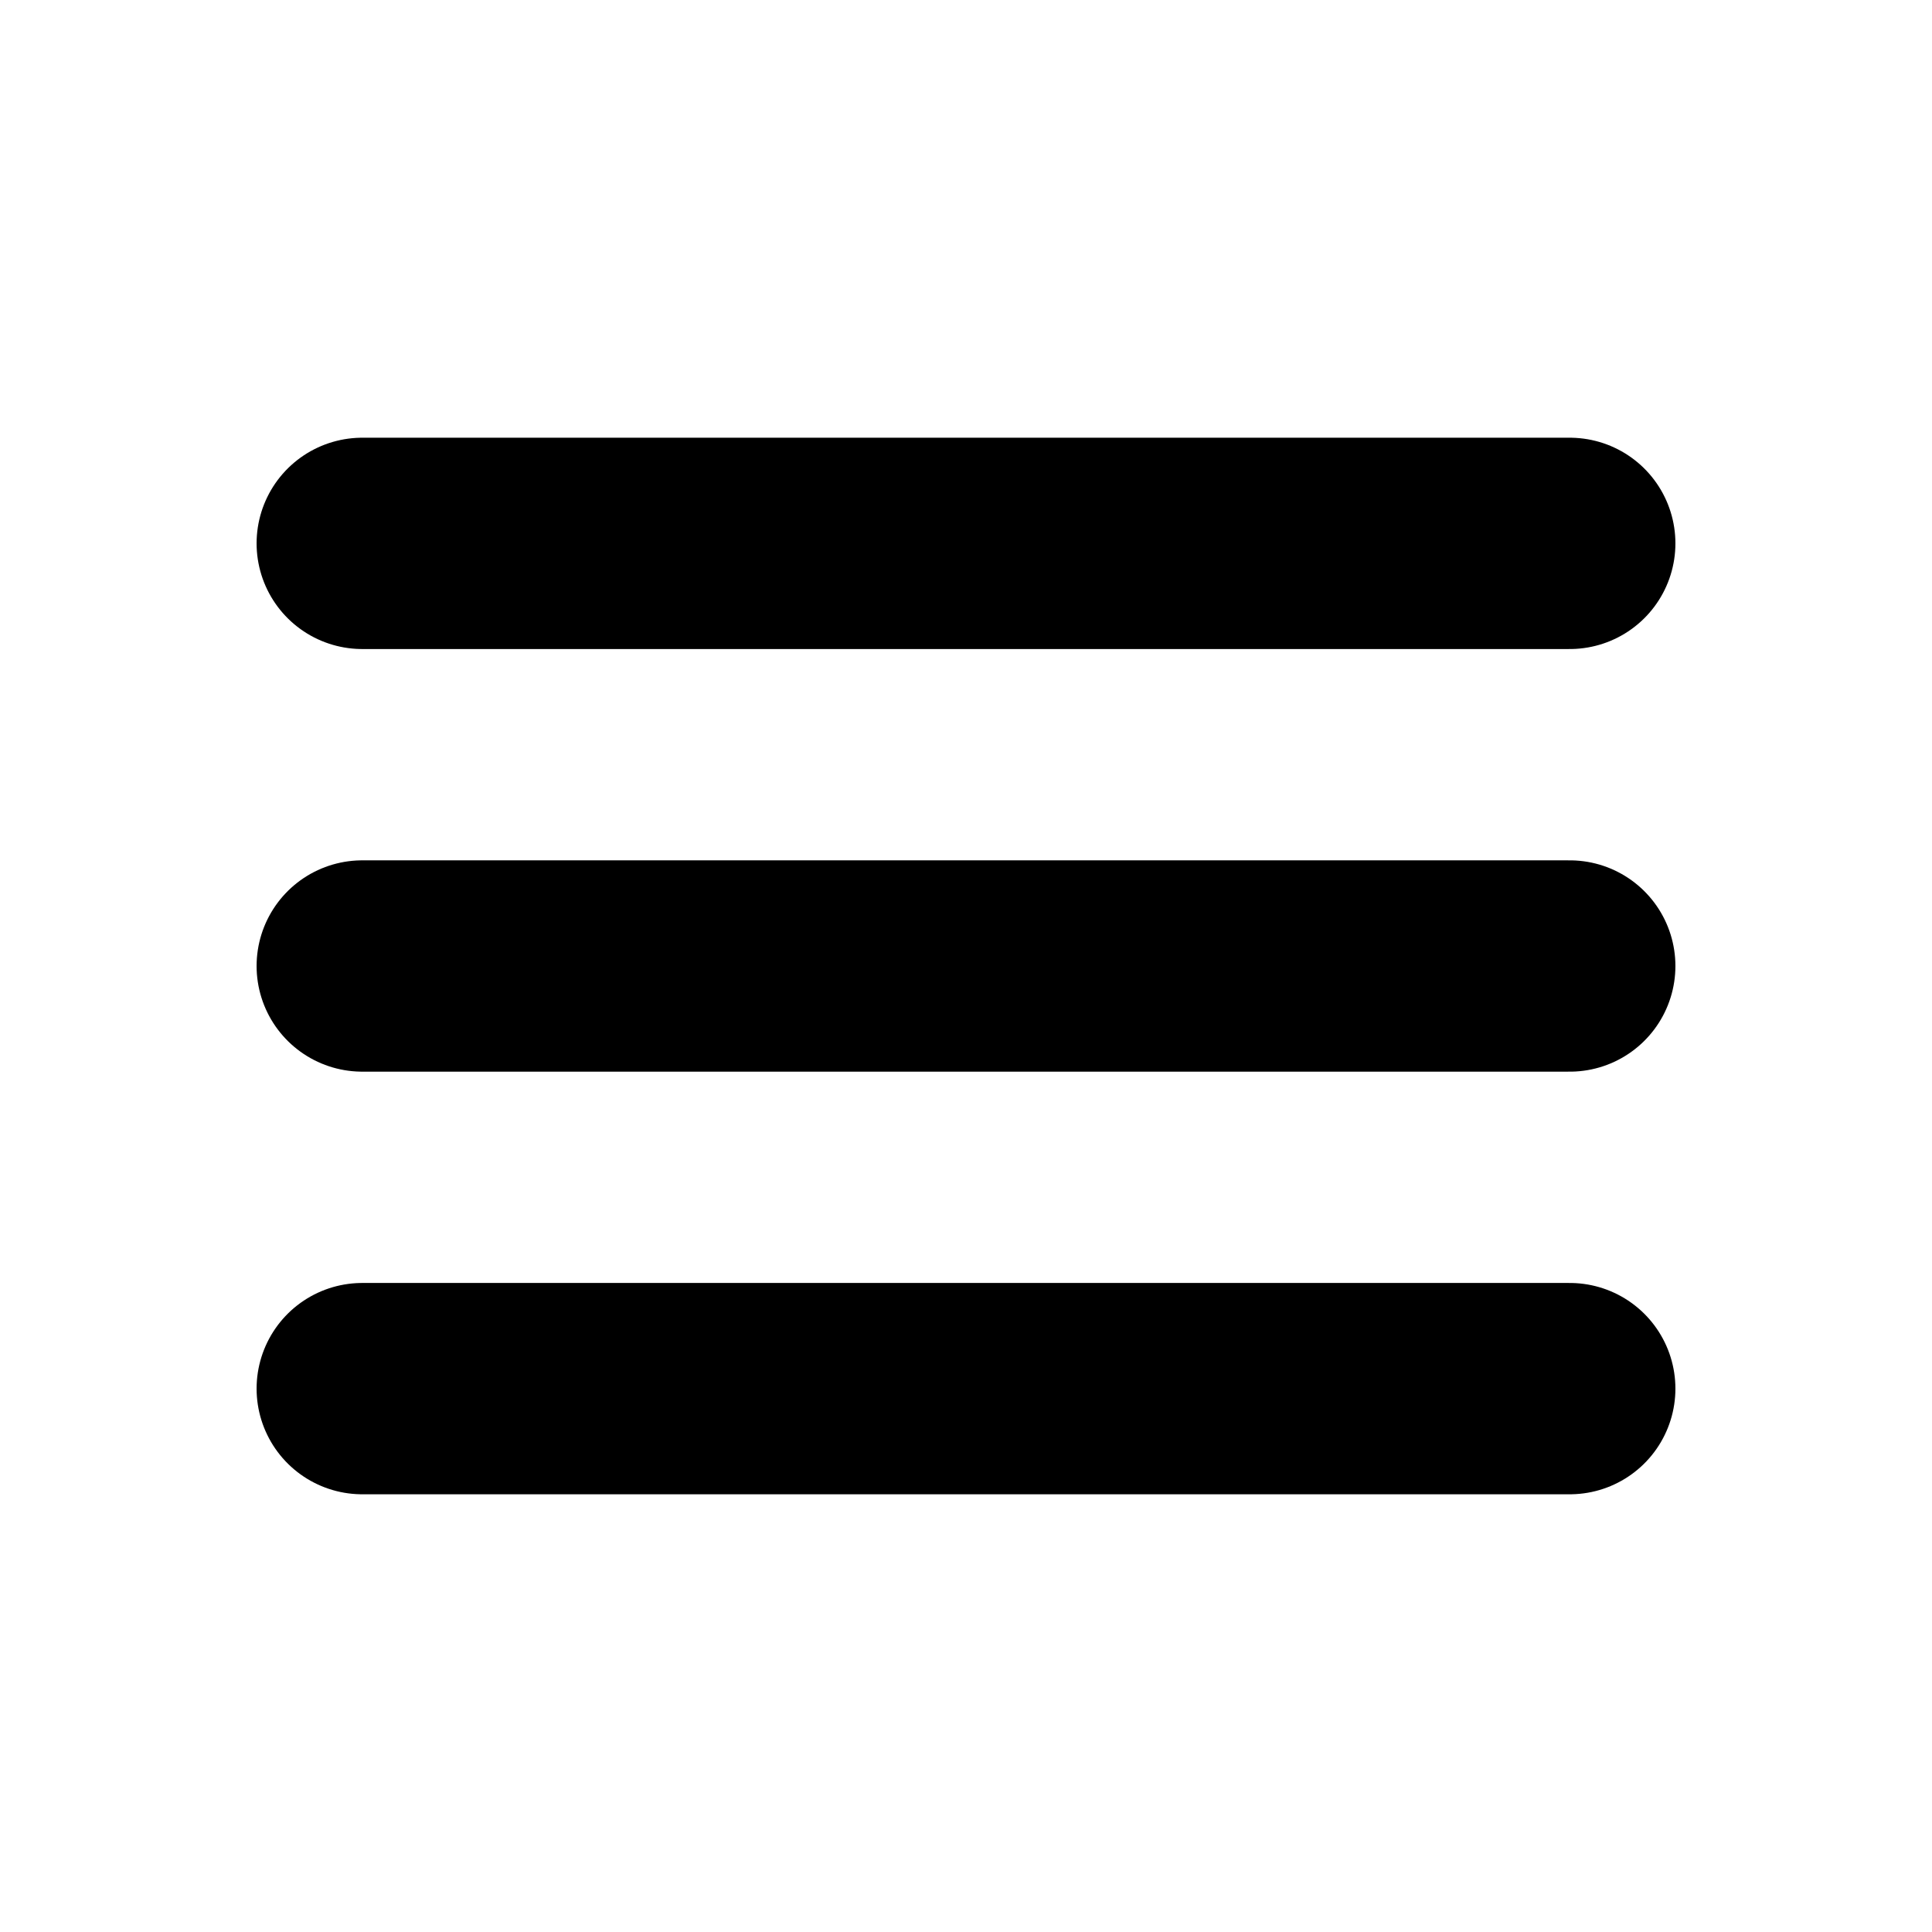
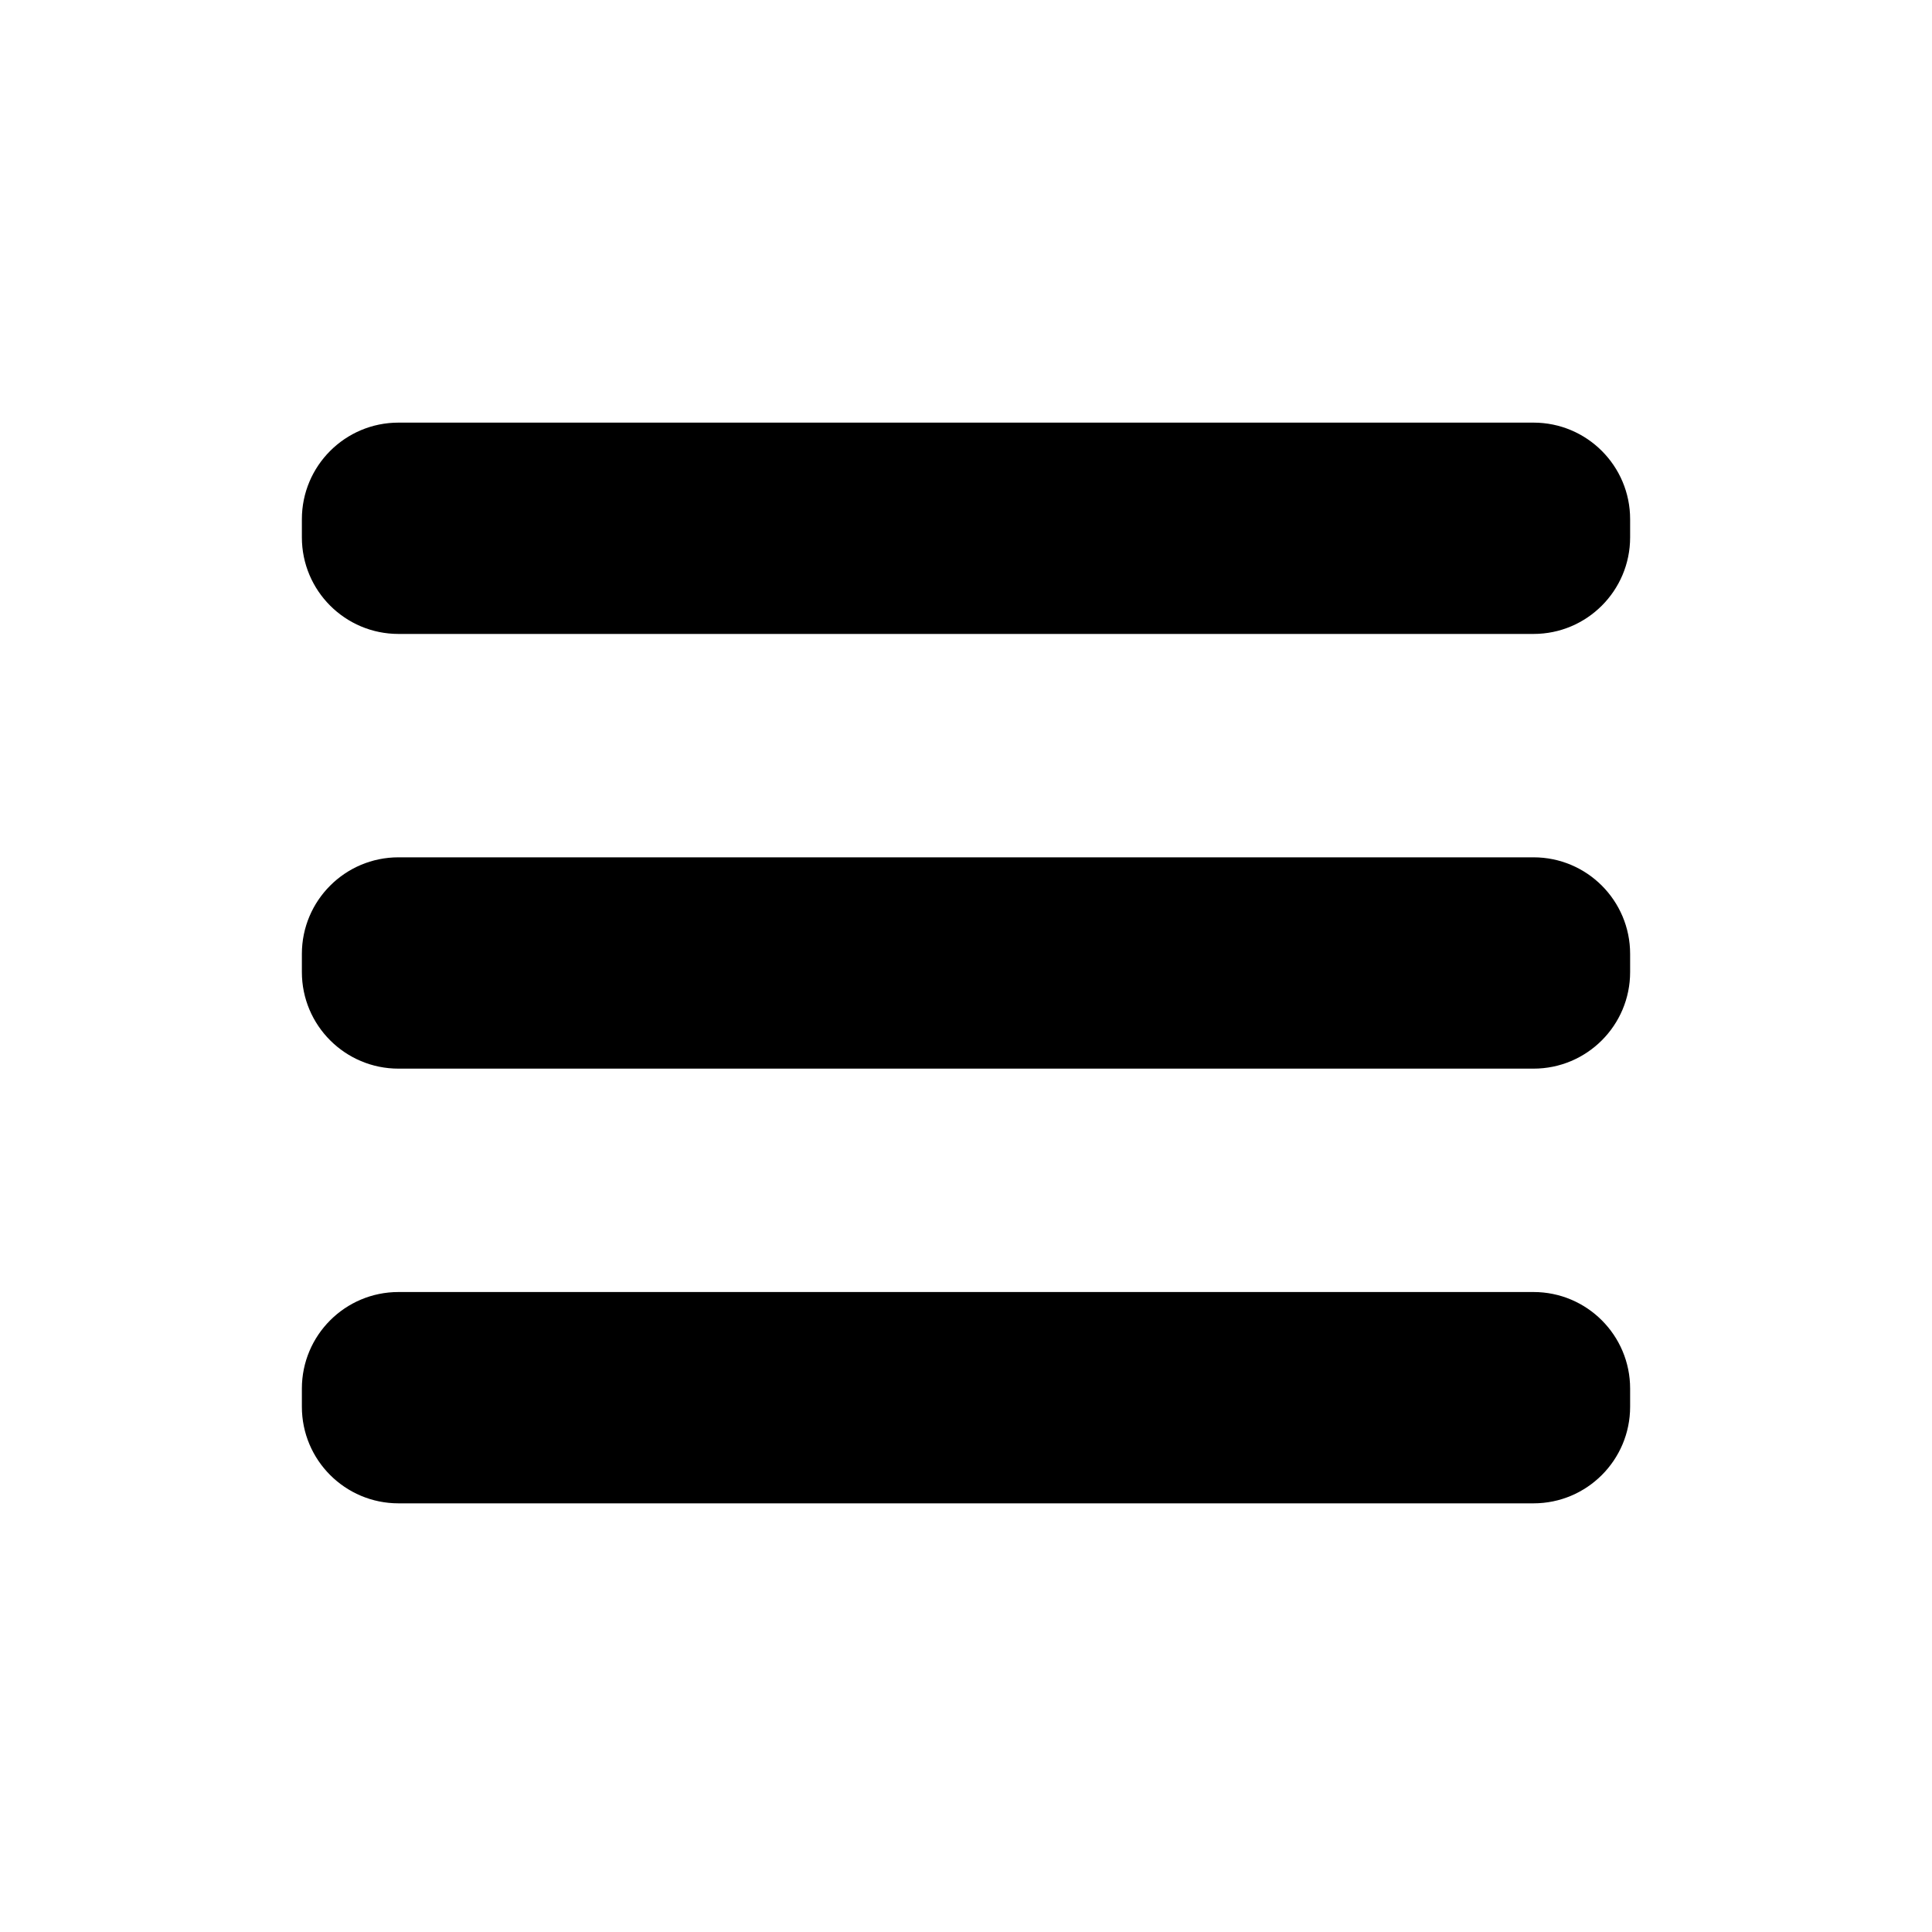
- <svg xmlns="http://www.w3.org/2000/svg" width="16" height="16" viewBox="0 0 16 16" fill="none" stroke="currentColor" stroke-width="1.75" stroke-linecap="round">
-   <path d="M3 4.5h10M3 8h10M3 11.5h10" />
+ <svg xmlns="http://www.w3.org/2000/svg" width="16" height="16" viewBox="0 0 16 16" fill="#000">
+   <rect x="2.5" y="3.5" width="11" height="1.75" rx="0.8" />
+   <rect x="2.5" y="7.1" width="11" height="1.75" rx="0.8" />
+   <rect x="2.5" y="10.7" width="11" height="1.75" rx="0.8" />
</svg>
